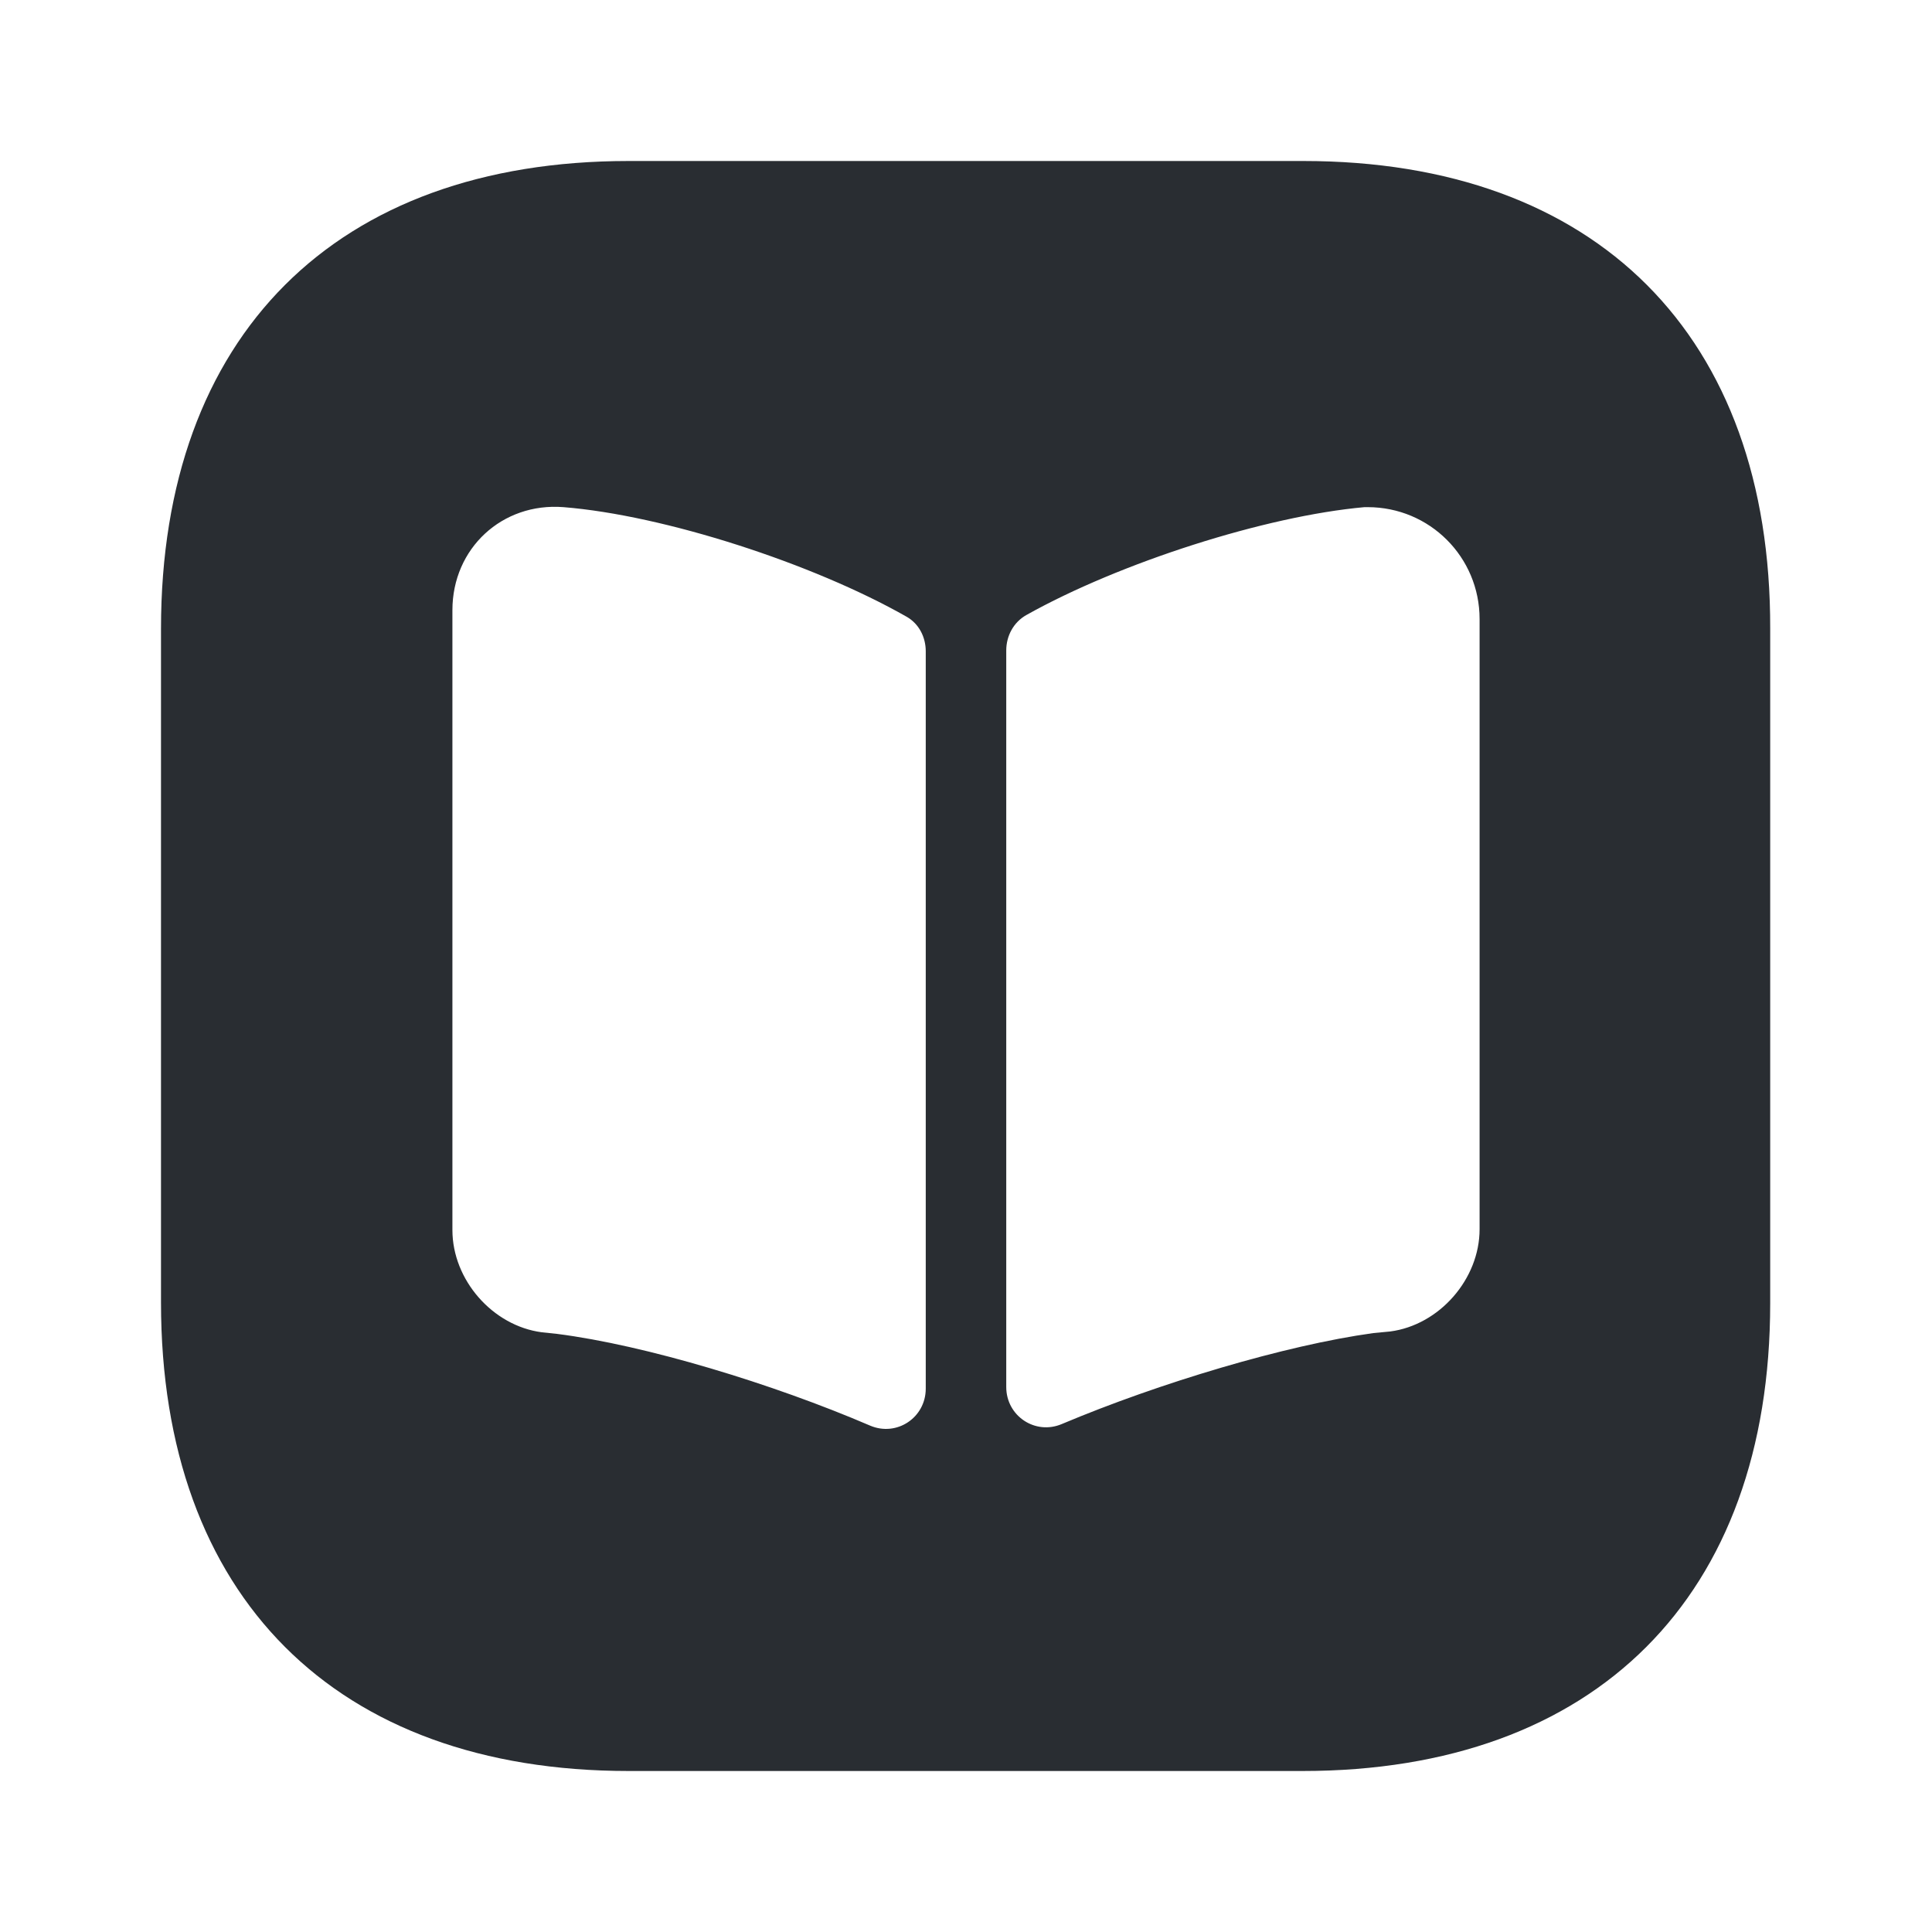
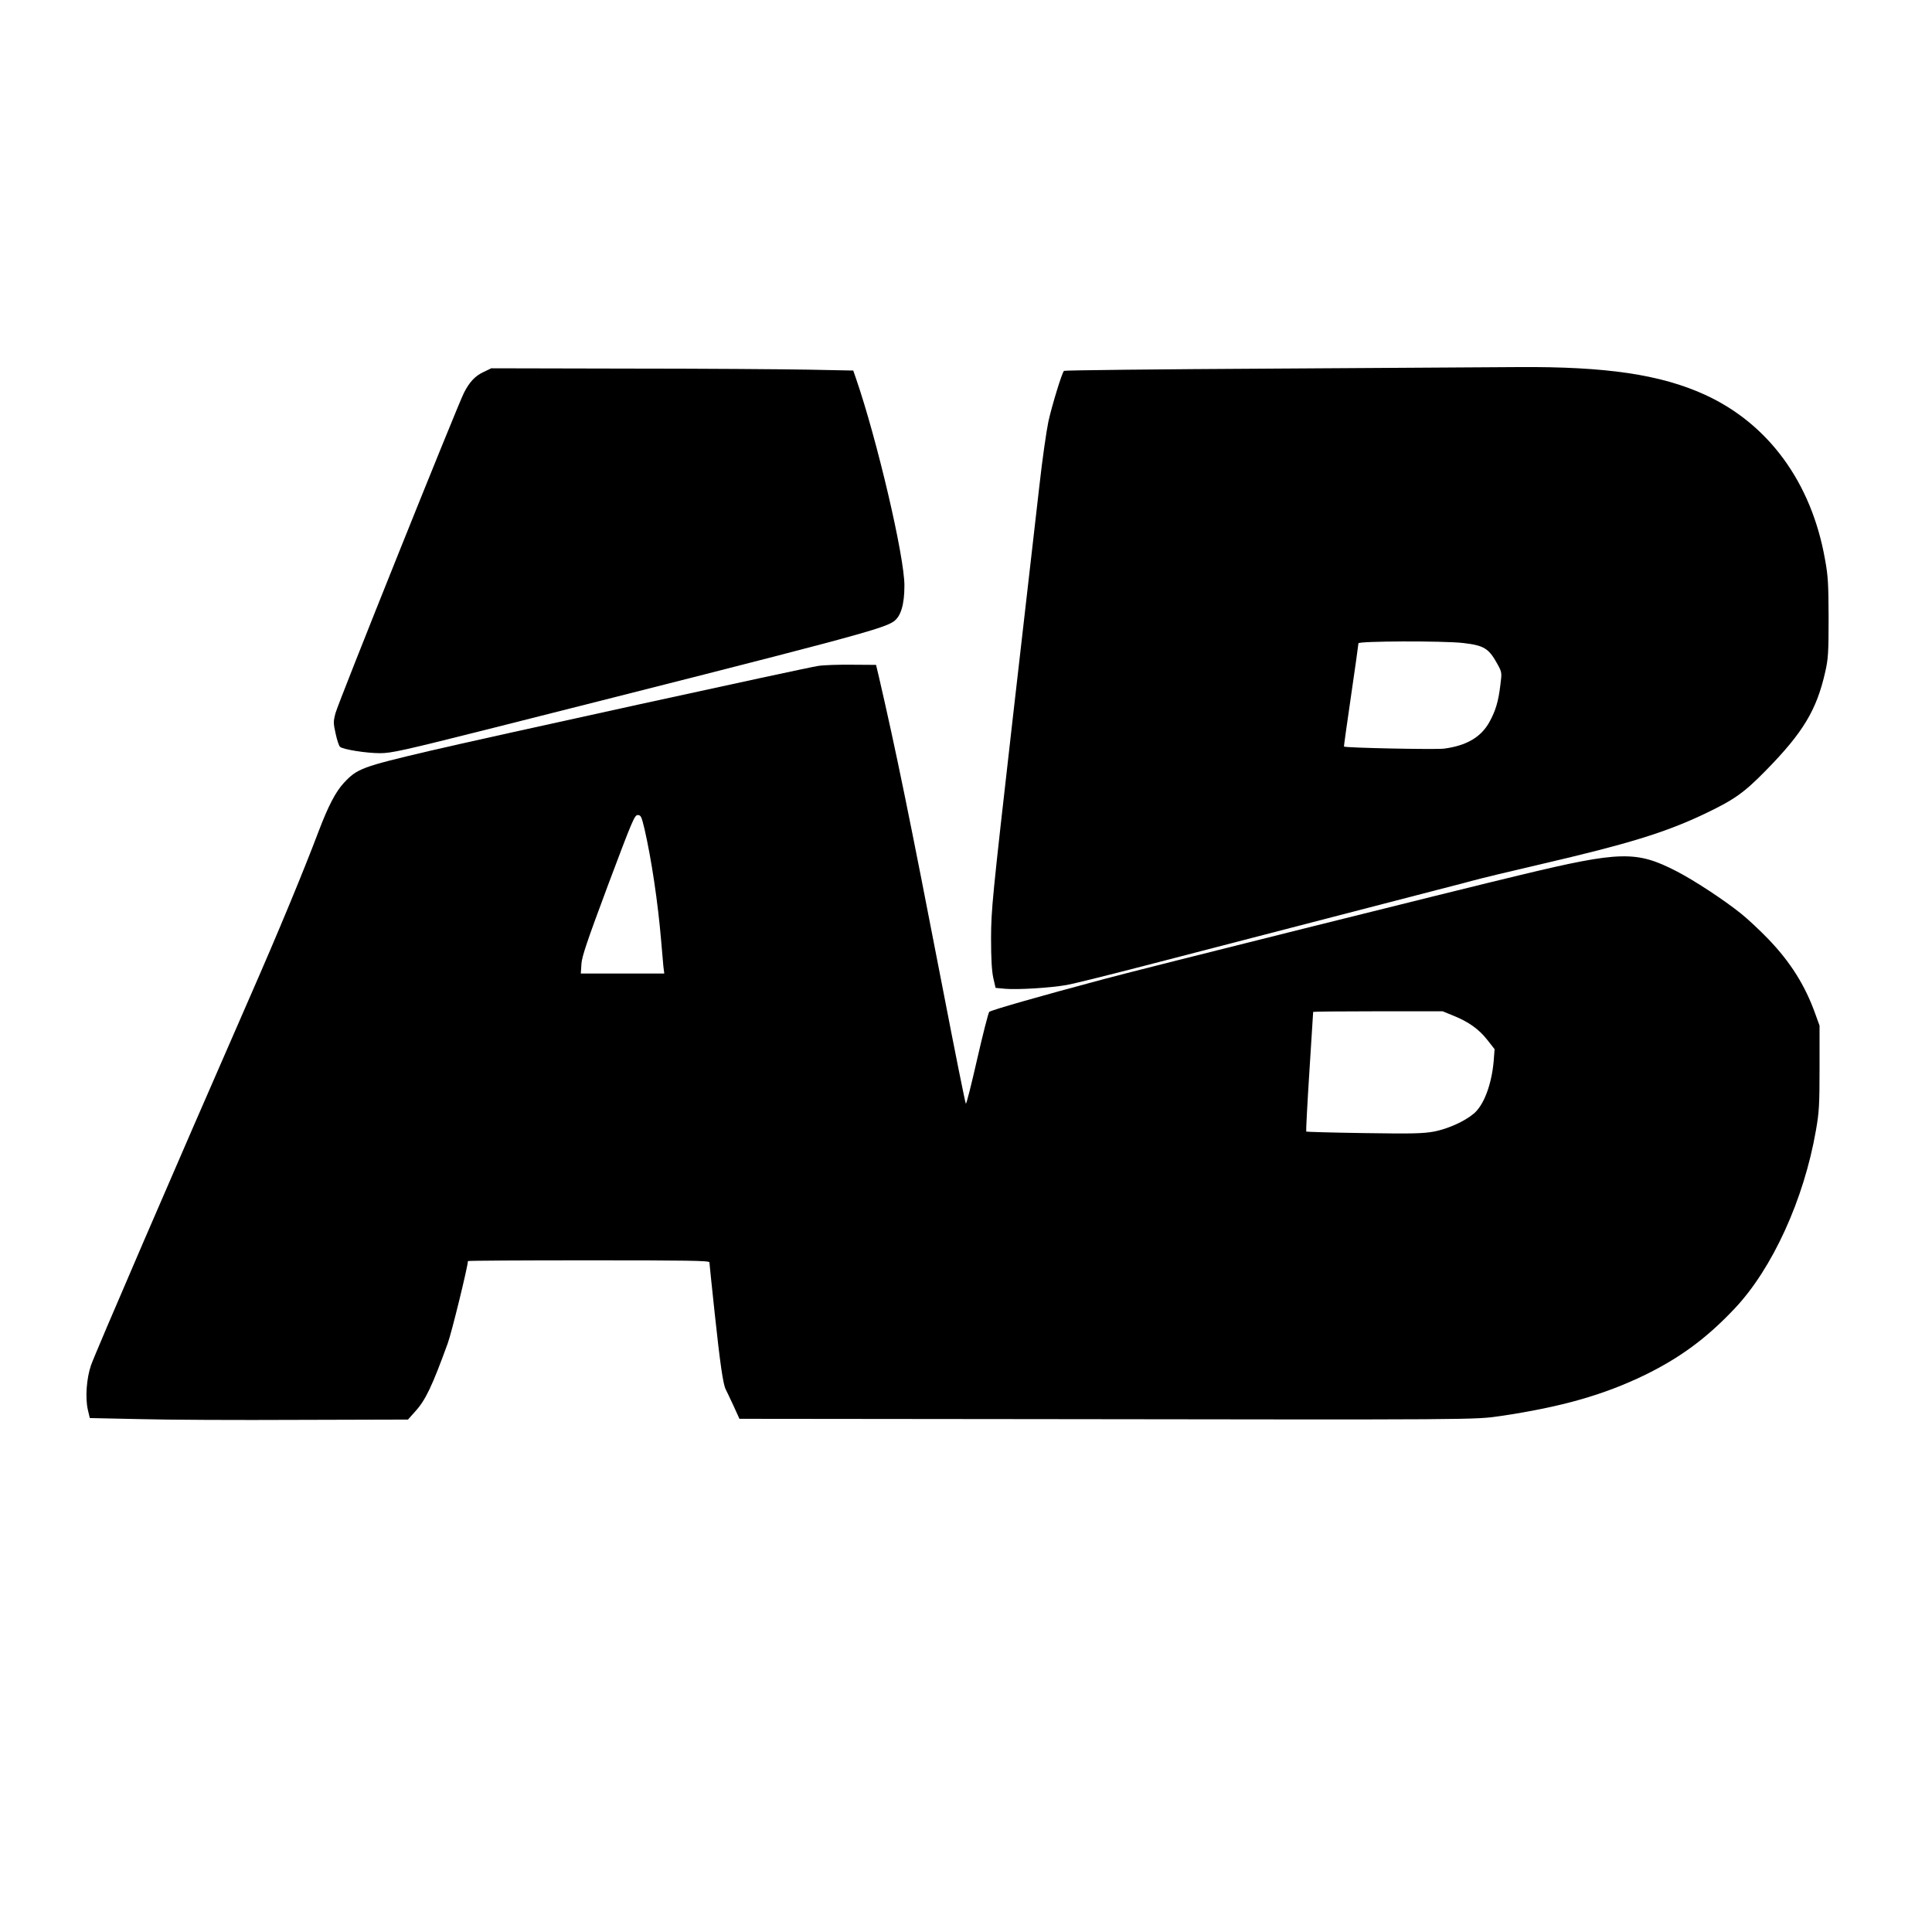
- <svg xmlns="http://www.w3.org/2000/svg" width="200" height="200" viewBox="0 0 24 24" fill="none">
-   <path d="M16.19 2H7.81C4.17 2 2 4.17 2 7.81V16.18C2 19.83 4.17 22 7.81 22H16.18C19.82 22 21.99 19.83 21.99 16.19V7.81C22 4.17 19.83 2 16.19 2ZM11.5 17.25C11.5 17.61 11.14 17.85 10.81 17.71C9.6 17.19 8.02 16.71 6.92 16.57L6.73 16.55C6.12 16.47 5.62 15.9 5.62 15.28V7.58C5.62 6.81 6.24 6.24 7 6.3C8.25 6.4 10.1 7 11.26 7.66C11.42 7.75 11.5 7.92 11.5 8.09V17.25ZM18.38 15.27C18.38 15.89 17.88 16.46 17.27 16.54L17.06 16.56C15.97 16.71 14.4 17.18 13.19 17.69C12.86 17.83 12.5 17.59 12.5 17.23V8.08C12.5 7.9 12.59 7.73 12.75 7.64C13.91 6.99 15.72 6.41 16.95 6.3H16.99C17.76 6.3 18.38 6.92 18.38 7.69V15.27Z" fill="#292D32" />
+ <svg xmlns="http://www.w3.org/2000/svg" width="200px" height="200px" viewBox="0 0 200 200" version="1.1">
+   <g id="surface1">
+     <path style=" stroke:none;fill-rule:nonzero;fill:rgb(0%,0%,0%);fill-opacity:1;" d="M 132.047 38.156 C 120.062 38.219 110.203 38.328 110.141 38.391 C 109.922 38.625 108.922 41.891 108.531 43.625 C 108.328 44.594 107.891 47.609 107.594 50.312 C 107.281 53.016 106.031 63.953 104.812 74.609 C 102.703 93.141 102.609 94.125 102.594 97.109 C 102.594 99.312 102.672 100.531 102.828 101.25 L 103.062 102.266 L 104.062 102.359 C 105.359 102.469 108.719 102.266 110.406 101.969 C 111.125 101.844 114.828 100.922 118.625 99.938 C 126.891 97.797 145.75 92.906 148.828 92.109 C 150.031 91.812 151.656 91.375 152.422 91.172 C 153.203 90.953 156.438 90.172 159.609 89.438 C 168.5 87.375 172.359 86.188 176.359 84.297 C 179.516 82.797 180.5 82.109 182.828 79.734 C 186.656 75.828 188.062 73.5 188.953 69.531 C 189.25 68.219 189.297 67.578 189.297 63.984 C 189.281 60.422 189.25 59.672 188.922 57.891 C 187.516 49.938 183.062 43.859 176.484 40.859 C 171.891 38.766 166.266 37.938 157.188 38 C 155.344 38.016 144.031 38.078 132.047 38.156 Z M 151.453 66.562 C 153.641 66.812 154.125 67.125 155.016 68.75 C 155.484 69.609 155.484 69.625 155.312 70.953 C 155.109 72.625 154.828 73.578 154.172 74.766 C 153.297 76.328 151.781 77.203 149.469 77.5 C 148.609 77.609 139.234 77.422 139.125 77.281 C 139.109 77.281 139.438 74.906 139.859 72.031 C 140.281 69.156 140.625 66.703 140.625 66.594 C 140.625 66.359 149.359 66.328 151.453 66.562 Z M 151.453 66.562 " />
+     <path style=" stroke:none;fill-rule:nonzero;fill:rgb(0%,0%,0%);fill-opacity:1;" d="M 50.078 38.5 C 49.188 38.906 48.609 39.531 48.031 40.656 C 47.359 41.984 34.984 72.812 34.734 73.812 C 34.5 74.688 34.5 74.859 34.75 75.969 C 34.891 76.625 35.094 77.234 35.203 77.312 C 35.531 77.594 37.953 77.969 39.328 77.969 C 40.531 77.969 41.656 77.719 51.156 75.328 C 87.781 66.078 91.312 65.141 92.5 64.344 C 93.25 63.828 93.625 62.594 93.625 60.625 C 93.641 57.641 90.781 45.469 88.625 39.219 L 88.328 38.359 L 83.656 38.266 C 81.094 38.219 72.656 38.156 64.922 38.156 L 50.859 38.125 Z M 50.078 38.5 " />
+     <path style=" stroke:none;fill-rule:nonzero;fill:rgb(0%,0%,0%);fill-opacity:1;" d="M 84.688 68.938 C 83.391 69.125 50.188 76.391 44.531 77.719 C 37.422 79.391 36.984 79.562 35.594 81.047 C 34.734 81.984 33.984 83.422 32.969 86.094 C 31.391 90.266 28.828 96.453 25.938 103.047 C 17.844 121.547 9.891 140 9.422 141.328 C 8.953 142.688 8.812 144.719 9.094 145.938 L 9.297 146.797 L 14.453 146.906 C 17.297 146.984 24.703 147.016 30.922 146.984 L 42.234 146.953 L 43 146.094 C 44.062 144.922 44.734 143.5 46.344 139.078 C 46.75 137.984 48.438 131.078 48.438 130.547 C 48.438 130.5 54.062 130.469 60.938 130.469 C 71 130.469 73.438 130.5 73.438 130.672 C 73.438 130.781 73.688 133.156 73.984 135.938 C 74.547 141.188 74.859 143.359 75.141 143.859 C 75.219 144.016 75.578 144.75 75.922 145.5 L 76.547 146.875 L 106.75 146.906 C 153.344 146.969 152.609 146.984 155.391 146.578 C 161.672 145.641 166 144.406 170.266 142.344 C 173.938 140.547 176.688 138.516 179.562 135.469 C 183.469 131.344 186.75 124.156 187.984 117.016 C 188.312 115.156 188.359 114.422 188.359 110.547 L 188.359 106.172 L 187.906 104.922 C 186.859 102 185.344 99.594 183.062 97.219 C 182.188 96.312 180.922 95.125 180.234 94.578 C 178.469 93.156 175.344 91.109 173.516 90.172 C 169.406 88.062 167.734 88.094 157.469 90.562 C 150.844 92.141 118.281 100.281 114.375 101.328 C 107.406 103.188 102.578 104.578 102.406 104.75 C 102.312 104.844 101.75 107.047 101.156 109.641 C 100.562 112.25 100.047 114.312 99.984 114.25 C 99.922 114.188 98.875 108.969 97.656 102.656 C 94.109 84.328 92.766 77.781 90.969 70 L 90.688 68.828 L 88.203 68.812 C 86.828 68.797 85.25 68.844 84.688 68.938 Z M 66.719 85.812 C 67.438 88.938 68.109 93.438 68.438 97.344 C 68.531 98.422 68.641 99.625 68.672 100.031 L 68.766 100.781 L 60.125 100.781 L 60.188 99.797 C 60.234 99.016 60.781 97.422 62.953 91.594 C 65.453 84.938 65.688 84.375 66.016 84.375 C 66.344 84.375 66.406 84.516 66.719 85.812 Z M 150.484 105.156 C 152.031 105.781 153.109 106.547 153.984 107.672 L 154.719 108.609 L 154.625 109.859 C 154.406 112.297 153.594 114.438 152.547 115.297 C 151.594 116.094 149.891 116.859 148.438 117.141 C 147.297 117.344 146.266 117.375 141.188 117.297 C 137.938 117.25 135.25 117.172 135.219 117.141 C 135.188 117.109 135.328 114.328 135.547 110.938 C 135.766 107.562 135.938 104.781 135.938 104.75 C 135.938 104.719 138.953 104.688 142.641 104.688 L 149.344 104.688 Z M 150.484 105.156 " />
+   </g>
</svg>
